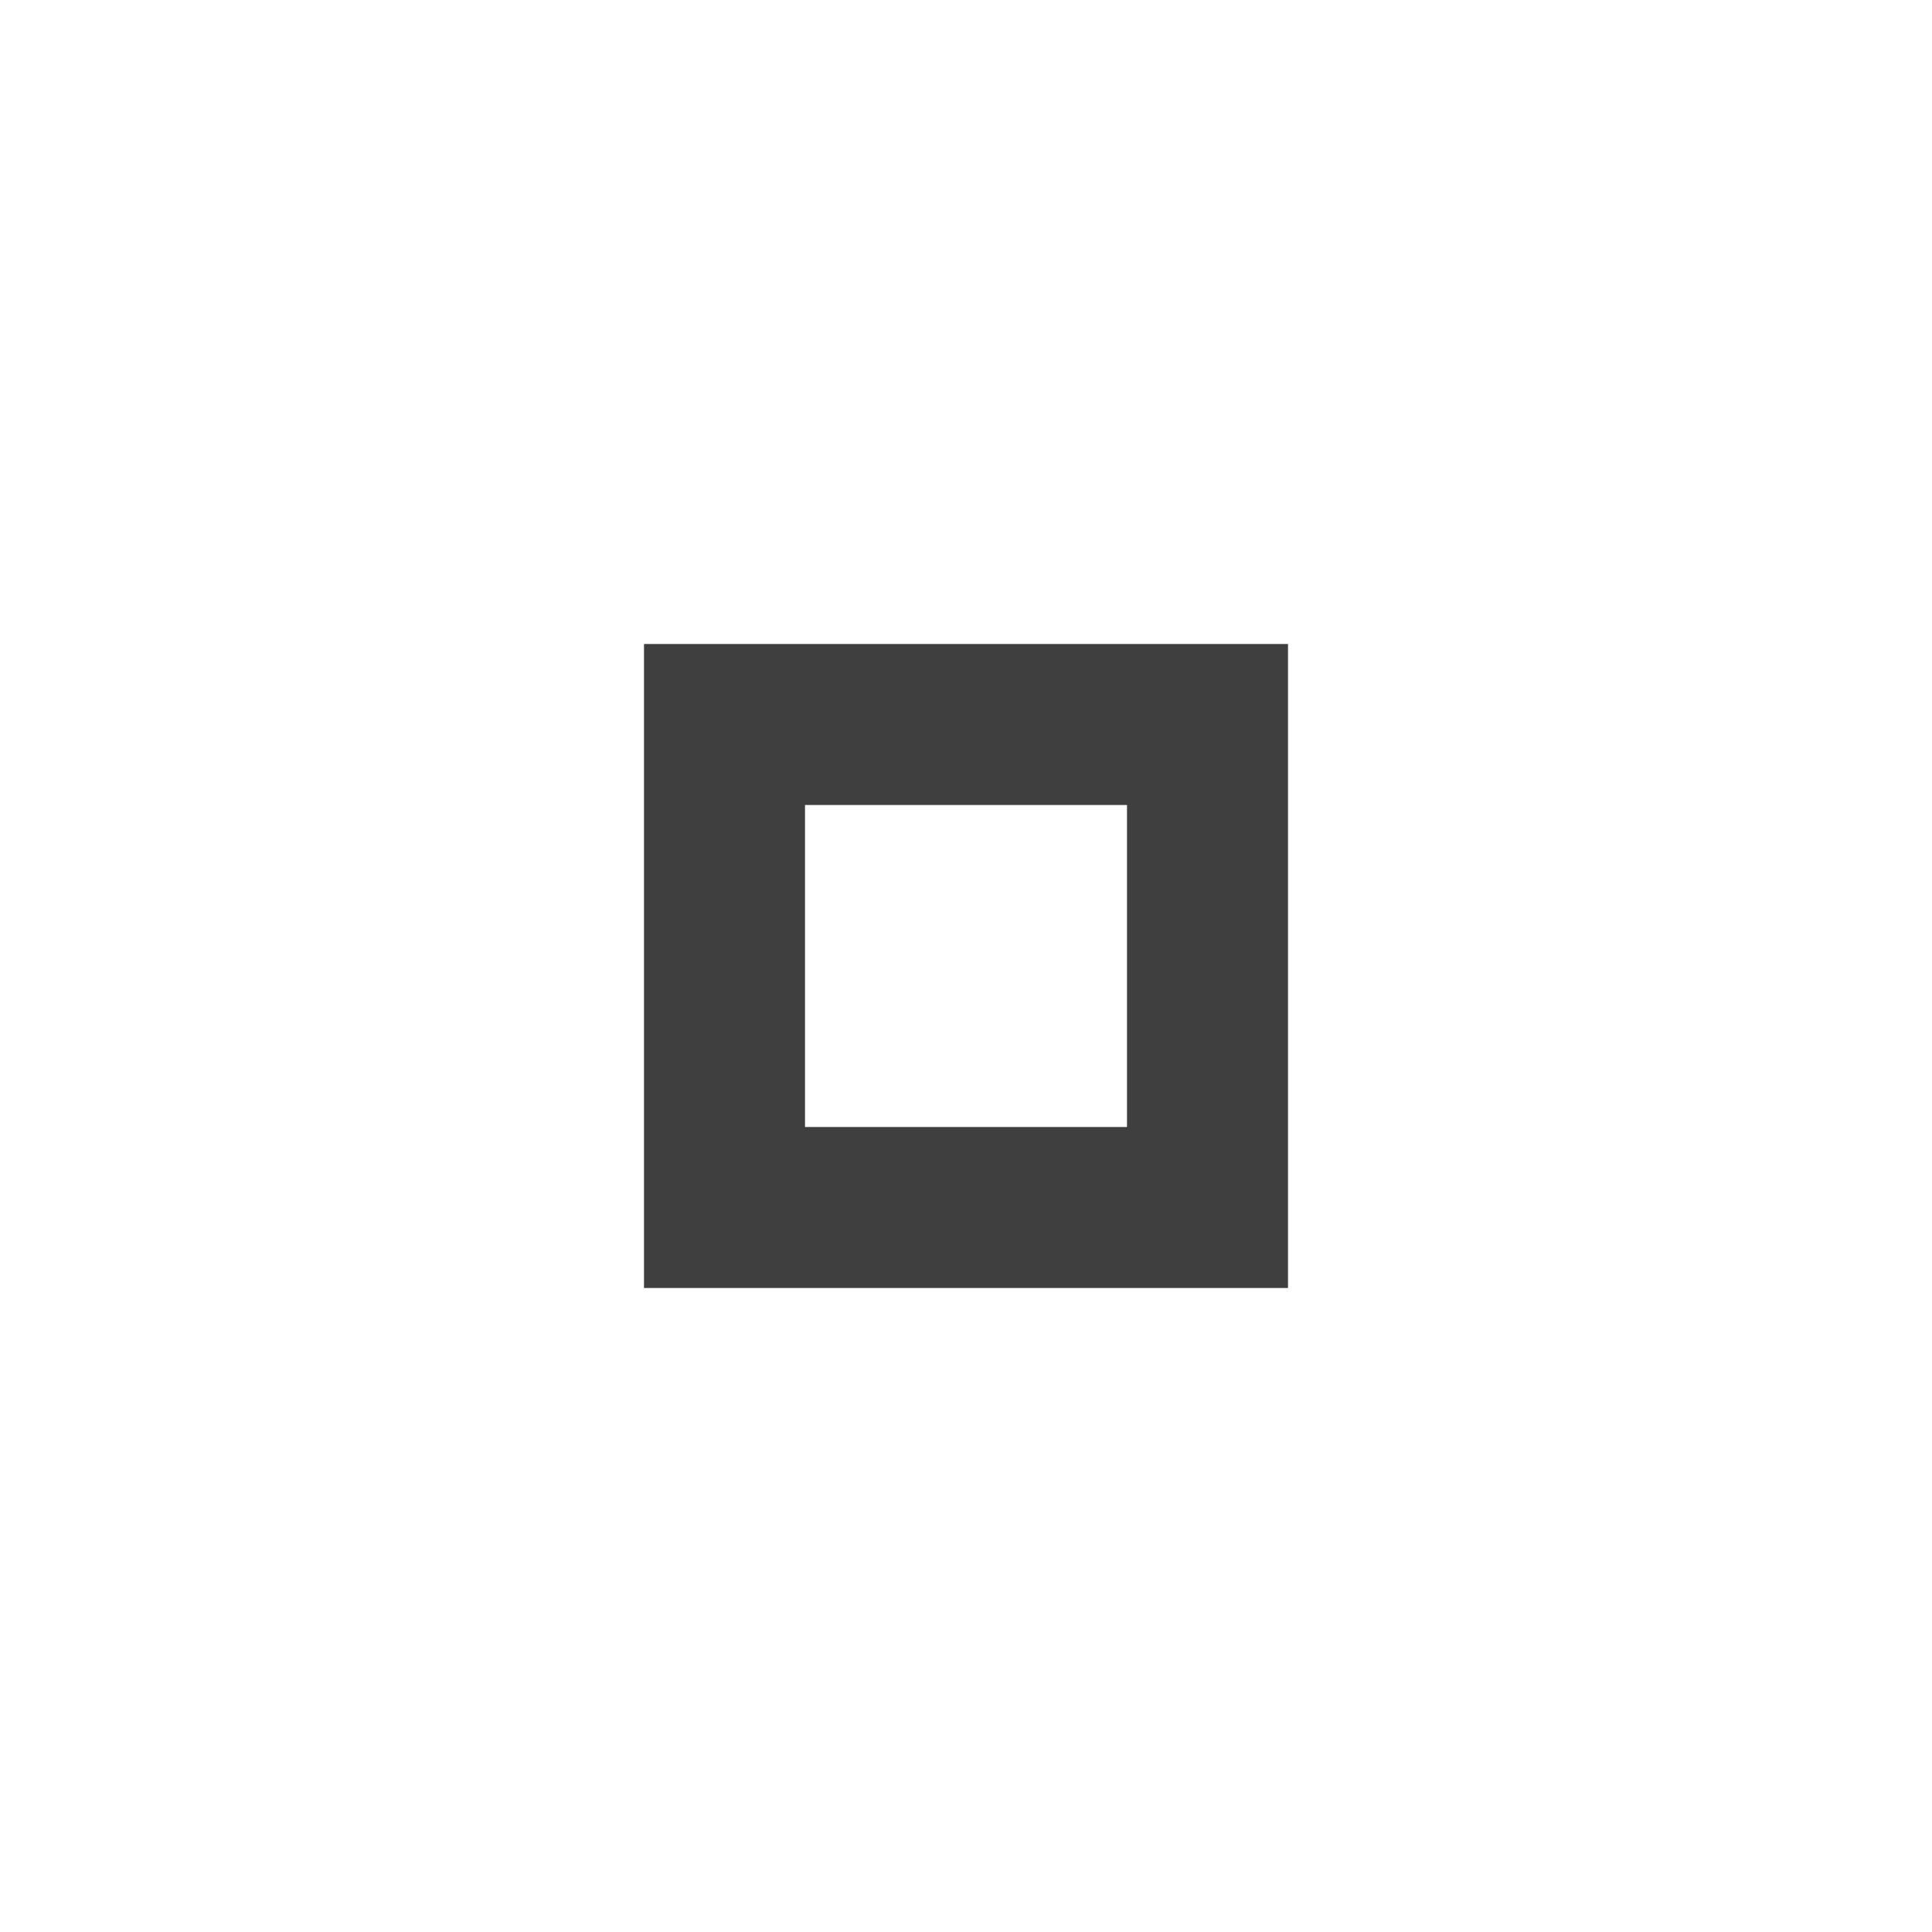
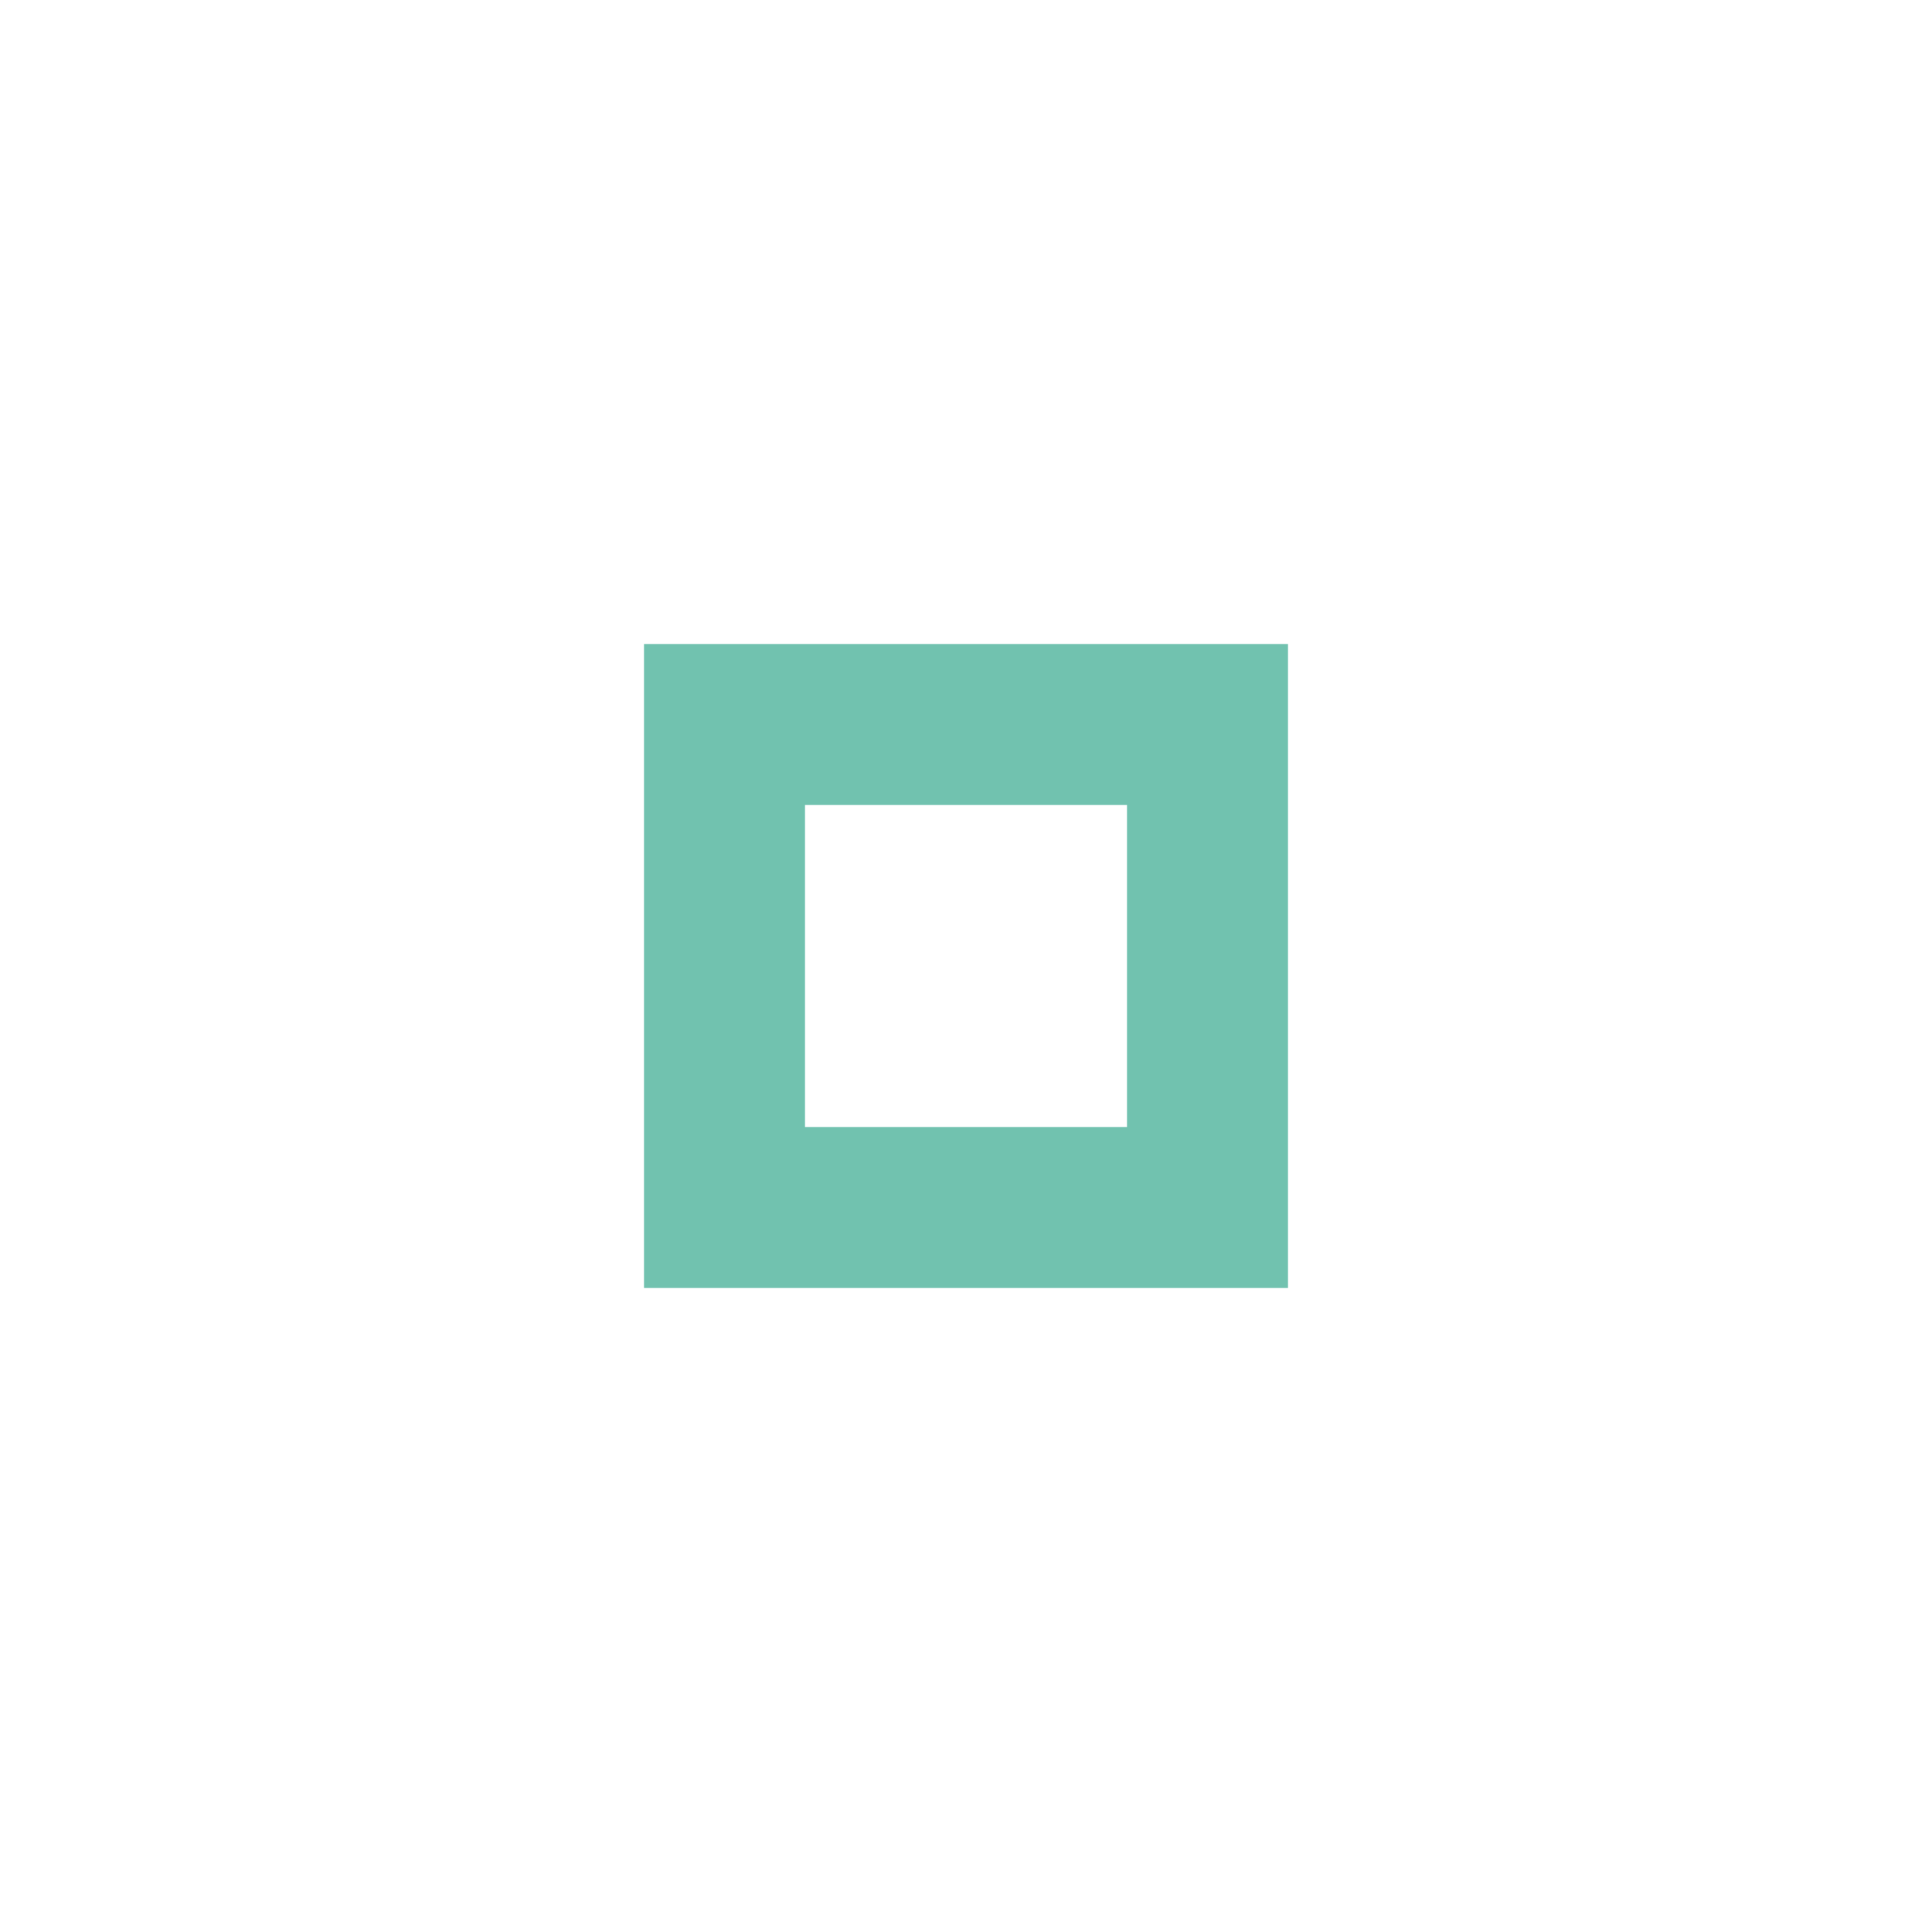
<svg xmlns="http://www.w3.org/2000/svg" version="1.1" x="0px" y="0px" width="24px" height="24px" viewBox="0 0 24 24" xml:space="preserve">
-   <path fill="#3f3f3f" d="M14,14h-4v-4h4V14z M16,8H8v8h8V8z" />
+   <path fill="#71c2af" d="M14,14h-4v-4h4V14z M16,8H8v8h8V8z" />
</svg>
